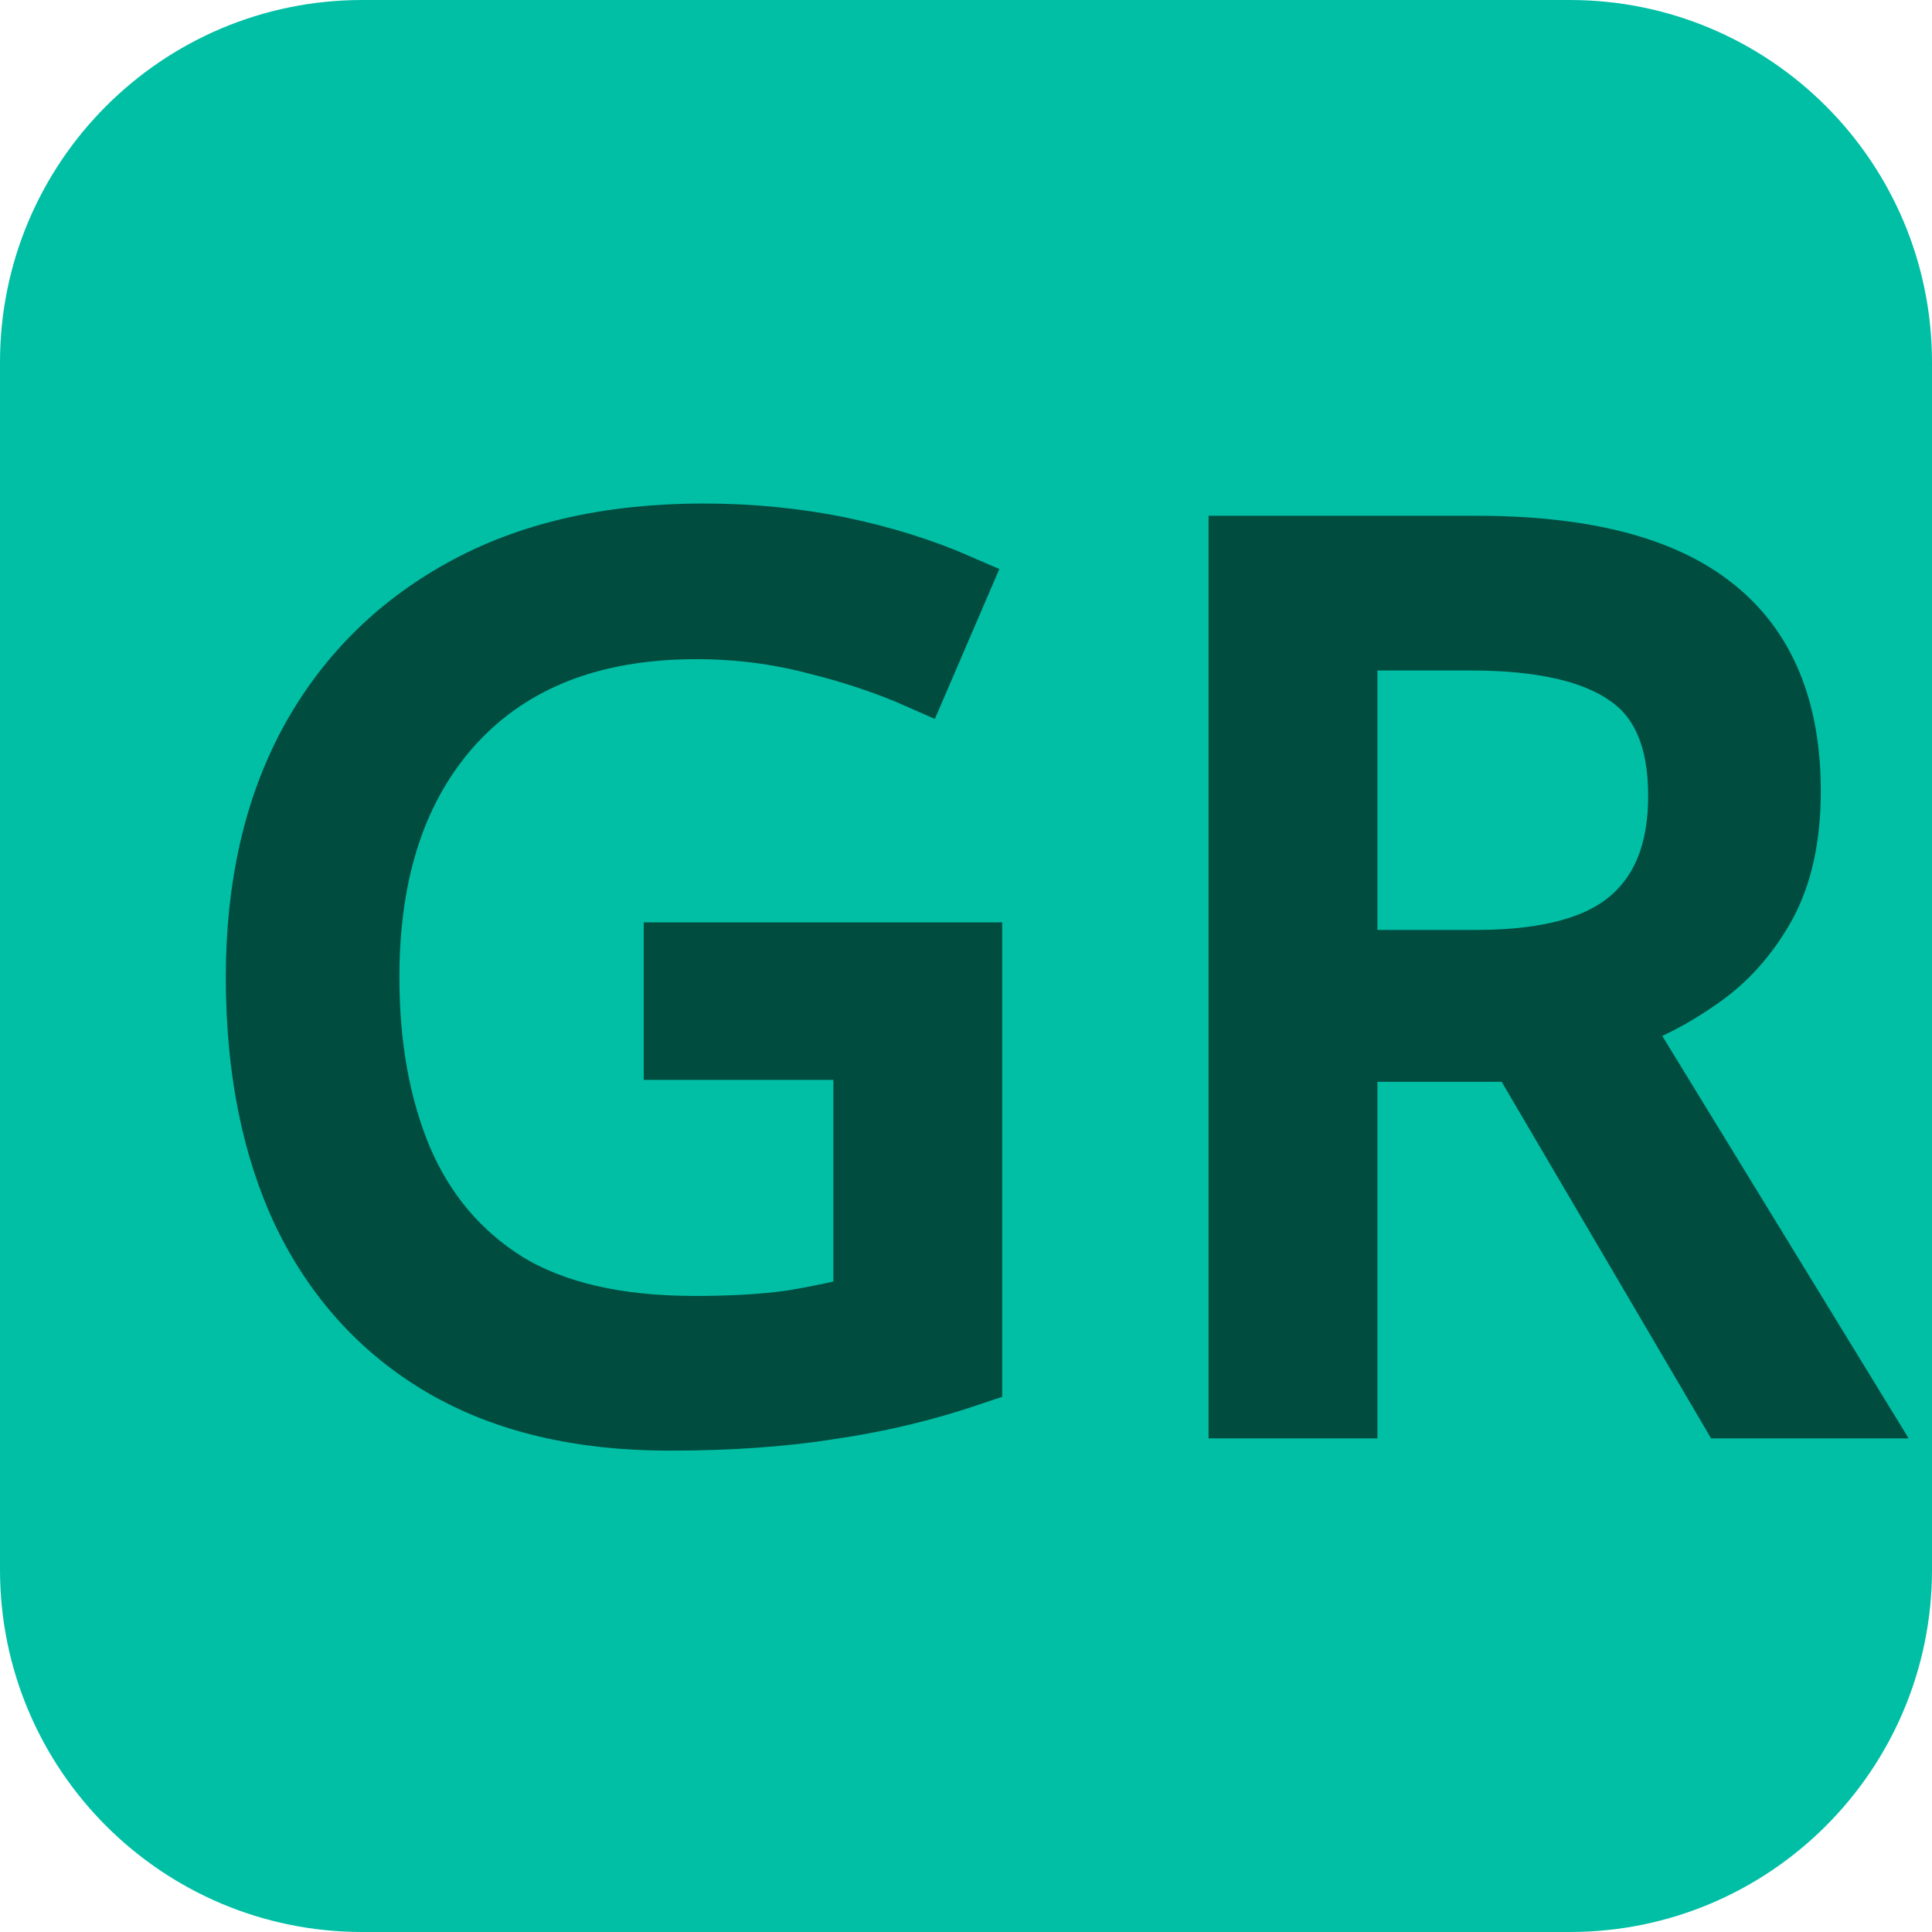
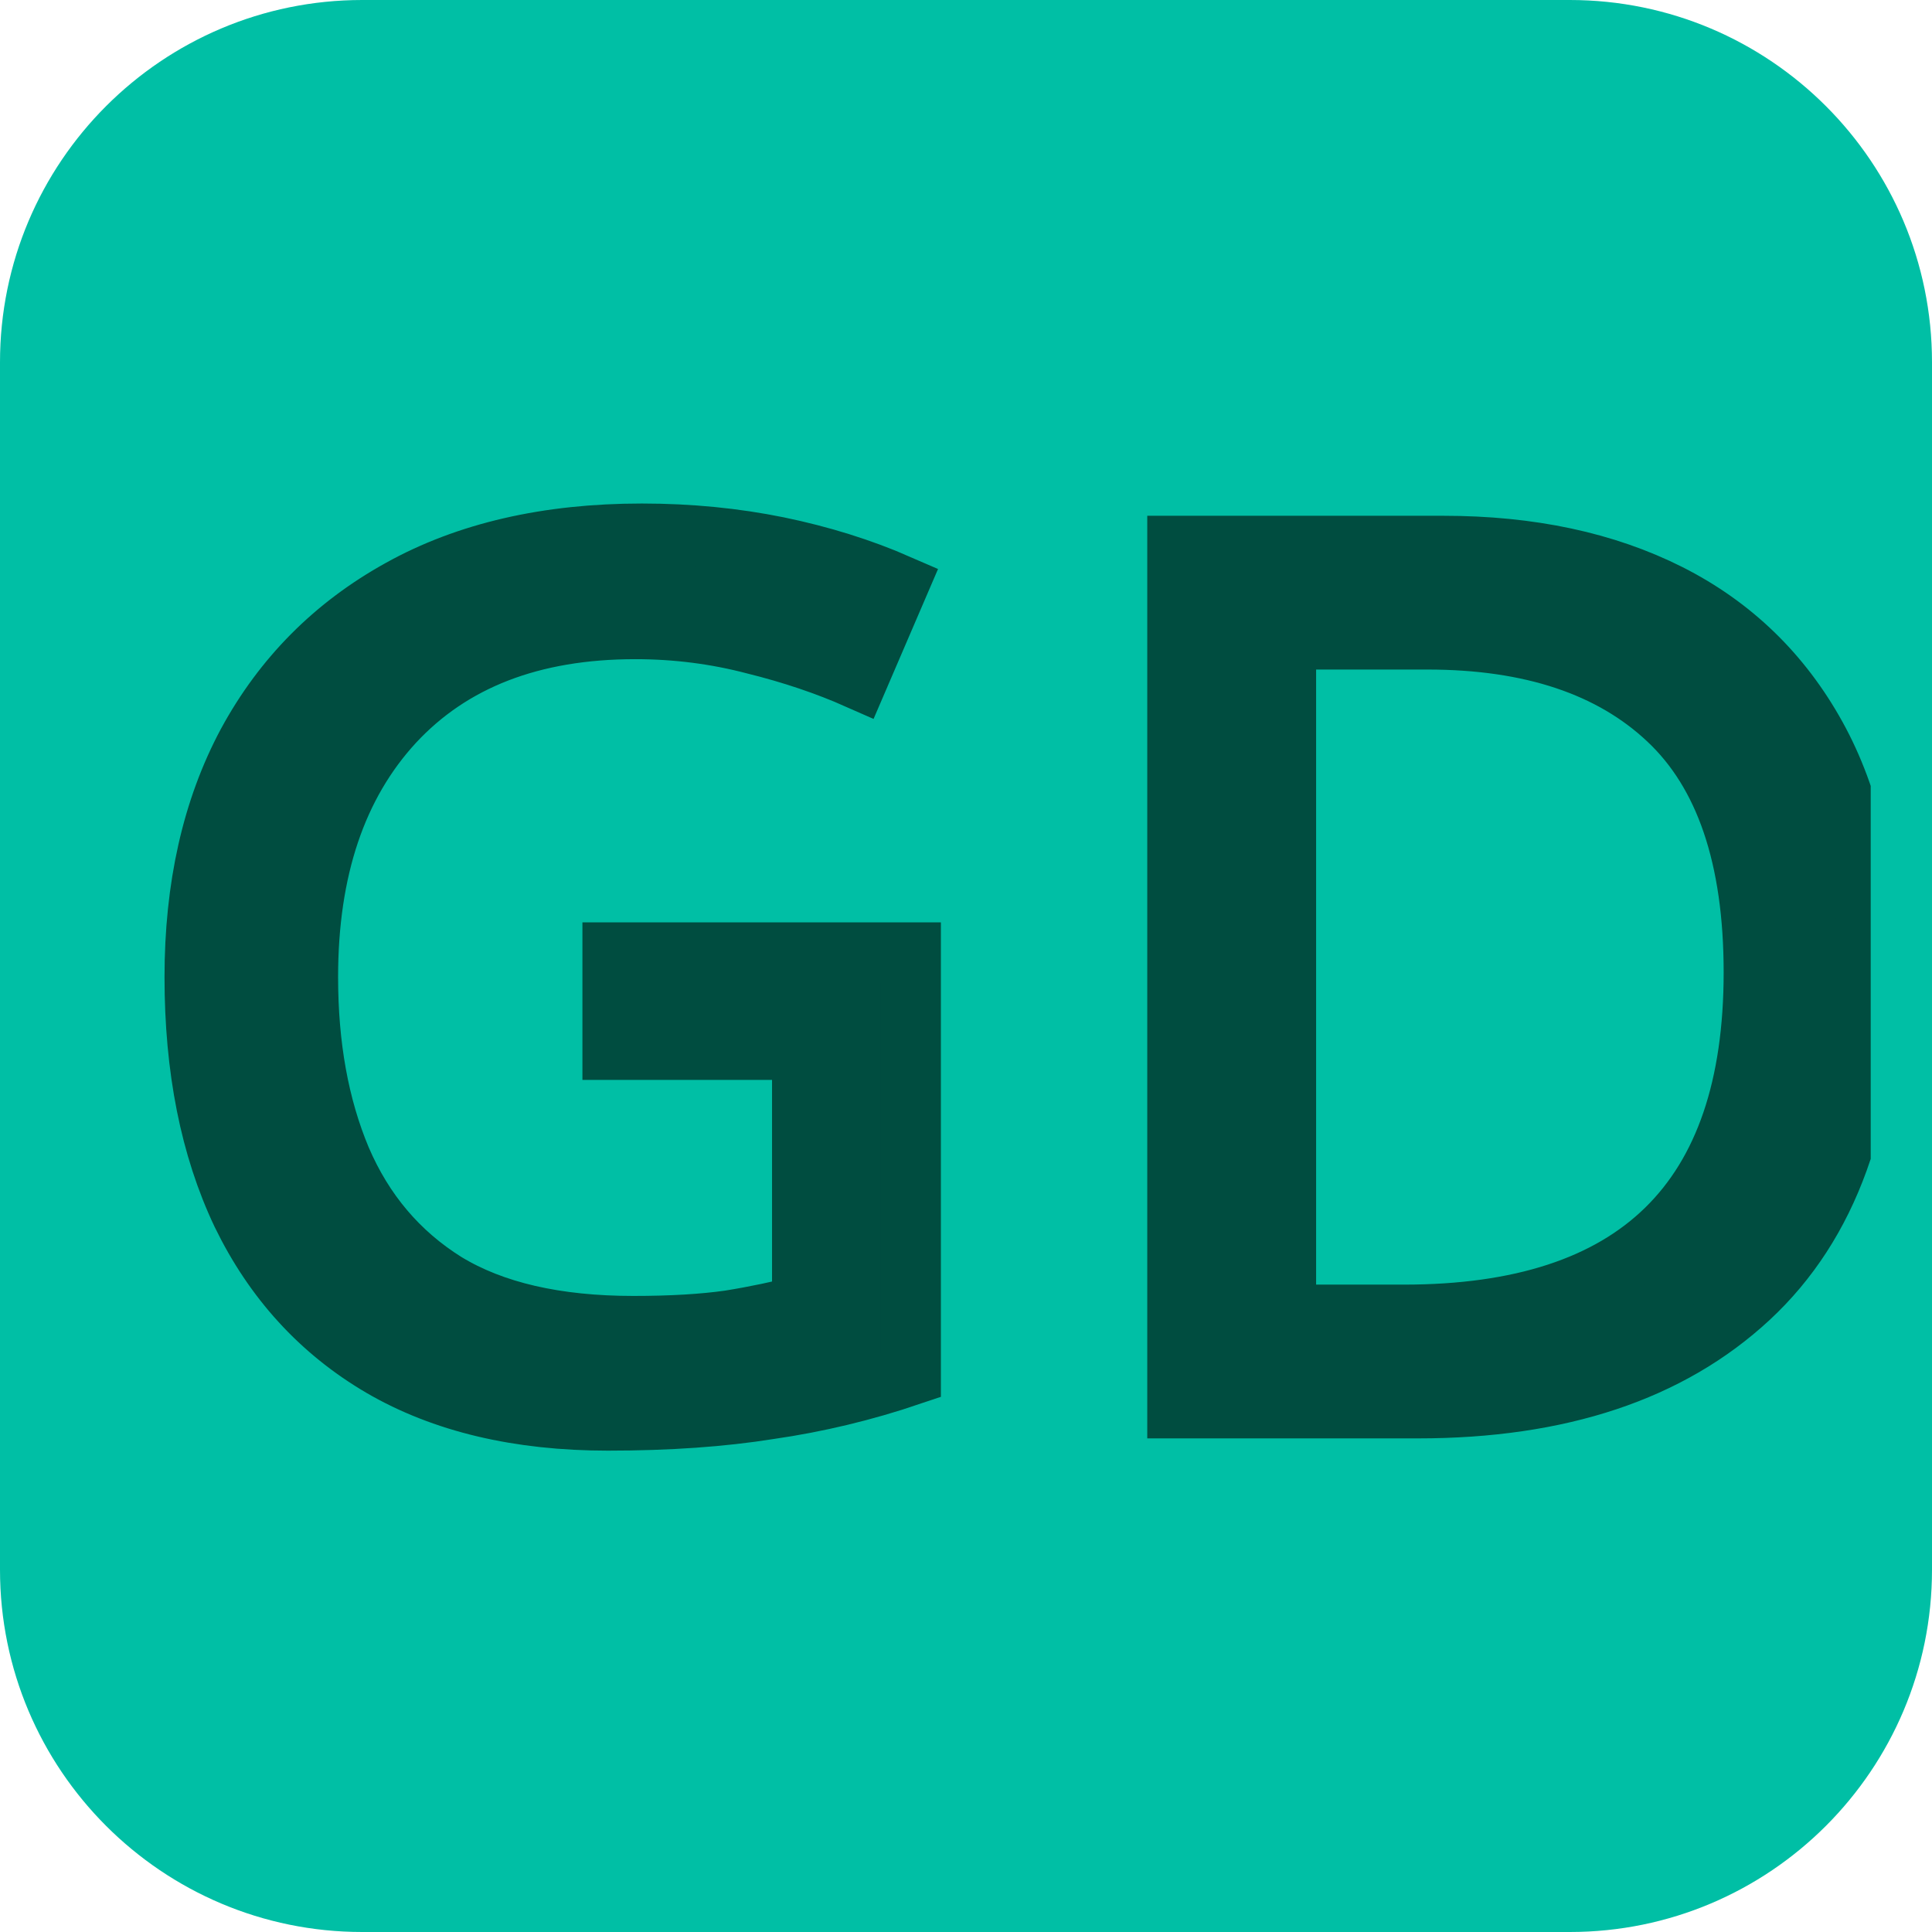
<svg xmlns="http://www.w3.org/2000/svg" width="32" height="32" viewBox="0 0 32 32" version="1.1" id="svg1">
  <defs id="defs1">
    <rect x="-0.094" y="-0.187" width="31.82" height="32.007" id="rect3" />
    <rect x="0.417" y="0.583" width="35.755" height="25.837" id="rect2" />
    <clipPath clipPathUnits="userSpaceOnUse" id="clipPath5">
      <rect style="fill:#004d40;fill-opacity:1;stroke:none;stroke-opacity:1" id="rect5" width="32" height="32" x="-3.115" y="-7.586" rx="6" ry="6" />
    </clipPath>
  </defs>
  <g id="layer1">
    <rect style="fill:#00bfa5;fill-opacity:1;stroke:none;stroke-opacity:1" id="rect1" width="32" height="32" x="0" y="0" rx="6" ry="6" />
-     <text xml:space="preserve" id="text2" style="font-style:normal;font-variant:normal;font-weight:normal;font-stretch:normal;font-size:20px;font-family:'Bad Script';-inkscape-font-specification:'Bad Script, Normal';font-variant-ligatures:normal;font-variant-caps:normal;font-variant-numeric:normal;font-variant-east-asian:normal;letter-spacing:1px;white-space:pre;shape-inside:url(#rect3);display:inline;fill:#004d40;fill-opacity:1;stroke:#004d40;stroke-opacity:1" transform="translate(3.115234,7.585908)" clip-path="url(#clipPath5)">
-       <tspan x="-0.094" y="15.738" id="tspan2">GR</tspan>
+     <text xml:space="preserve" id="text2" style="font-style:normal;font-variant:normal;font-weight:normal;font-stretch:normal;font-size:20px;font-family:'Bad Script';-inkscape-font-specification:'Bad Script, Normal';font-variant-ligatures:normal;font-variant-caps:normal;font-variant-numeric:normal;font-variant-east-asian:normal;letter-spacing:1px;white-space:pre;shape-inside:url(#rect3);display:inline;fill:#004d40;fill-opacity:1;stroke:#004d40;stroke-opacity:1" transform="translate(2.09989,7.585908)" clip-path="url(#clipPath5)">
+       <tspan x="-0.094" y="15.738" id="tspan1">GD</tspan>
    </text>
  </g>
</svg>
